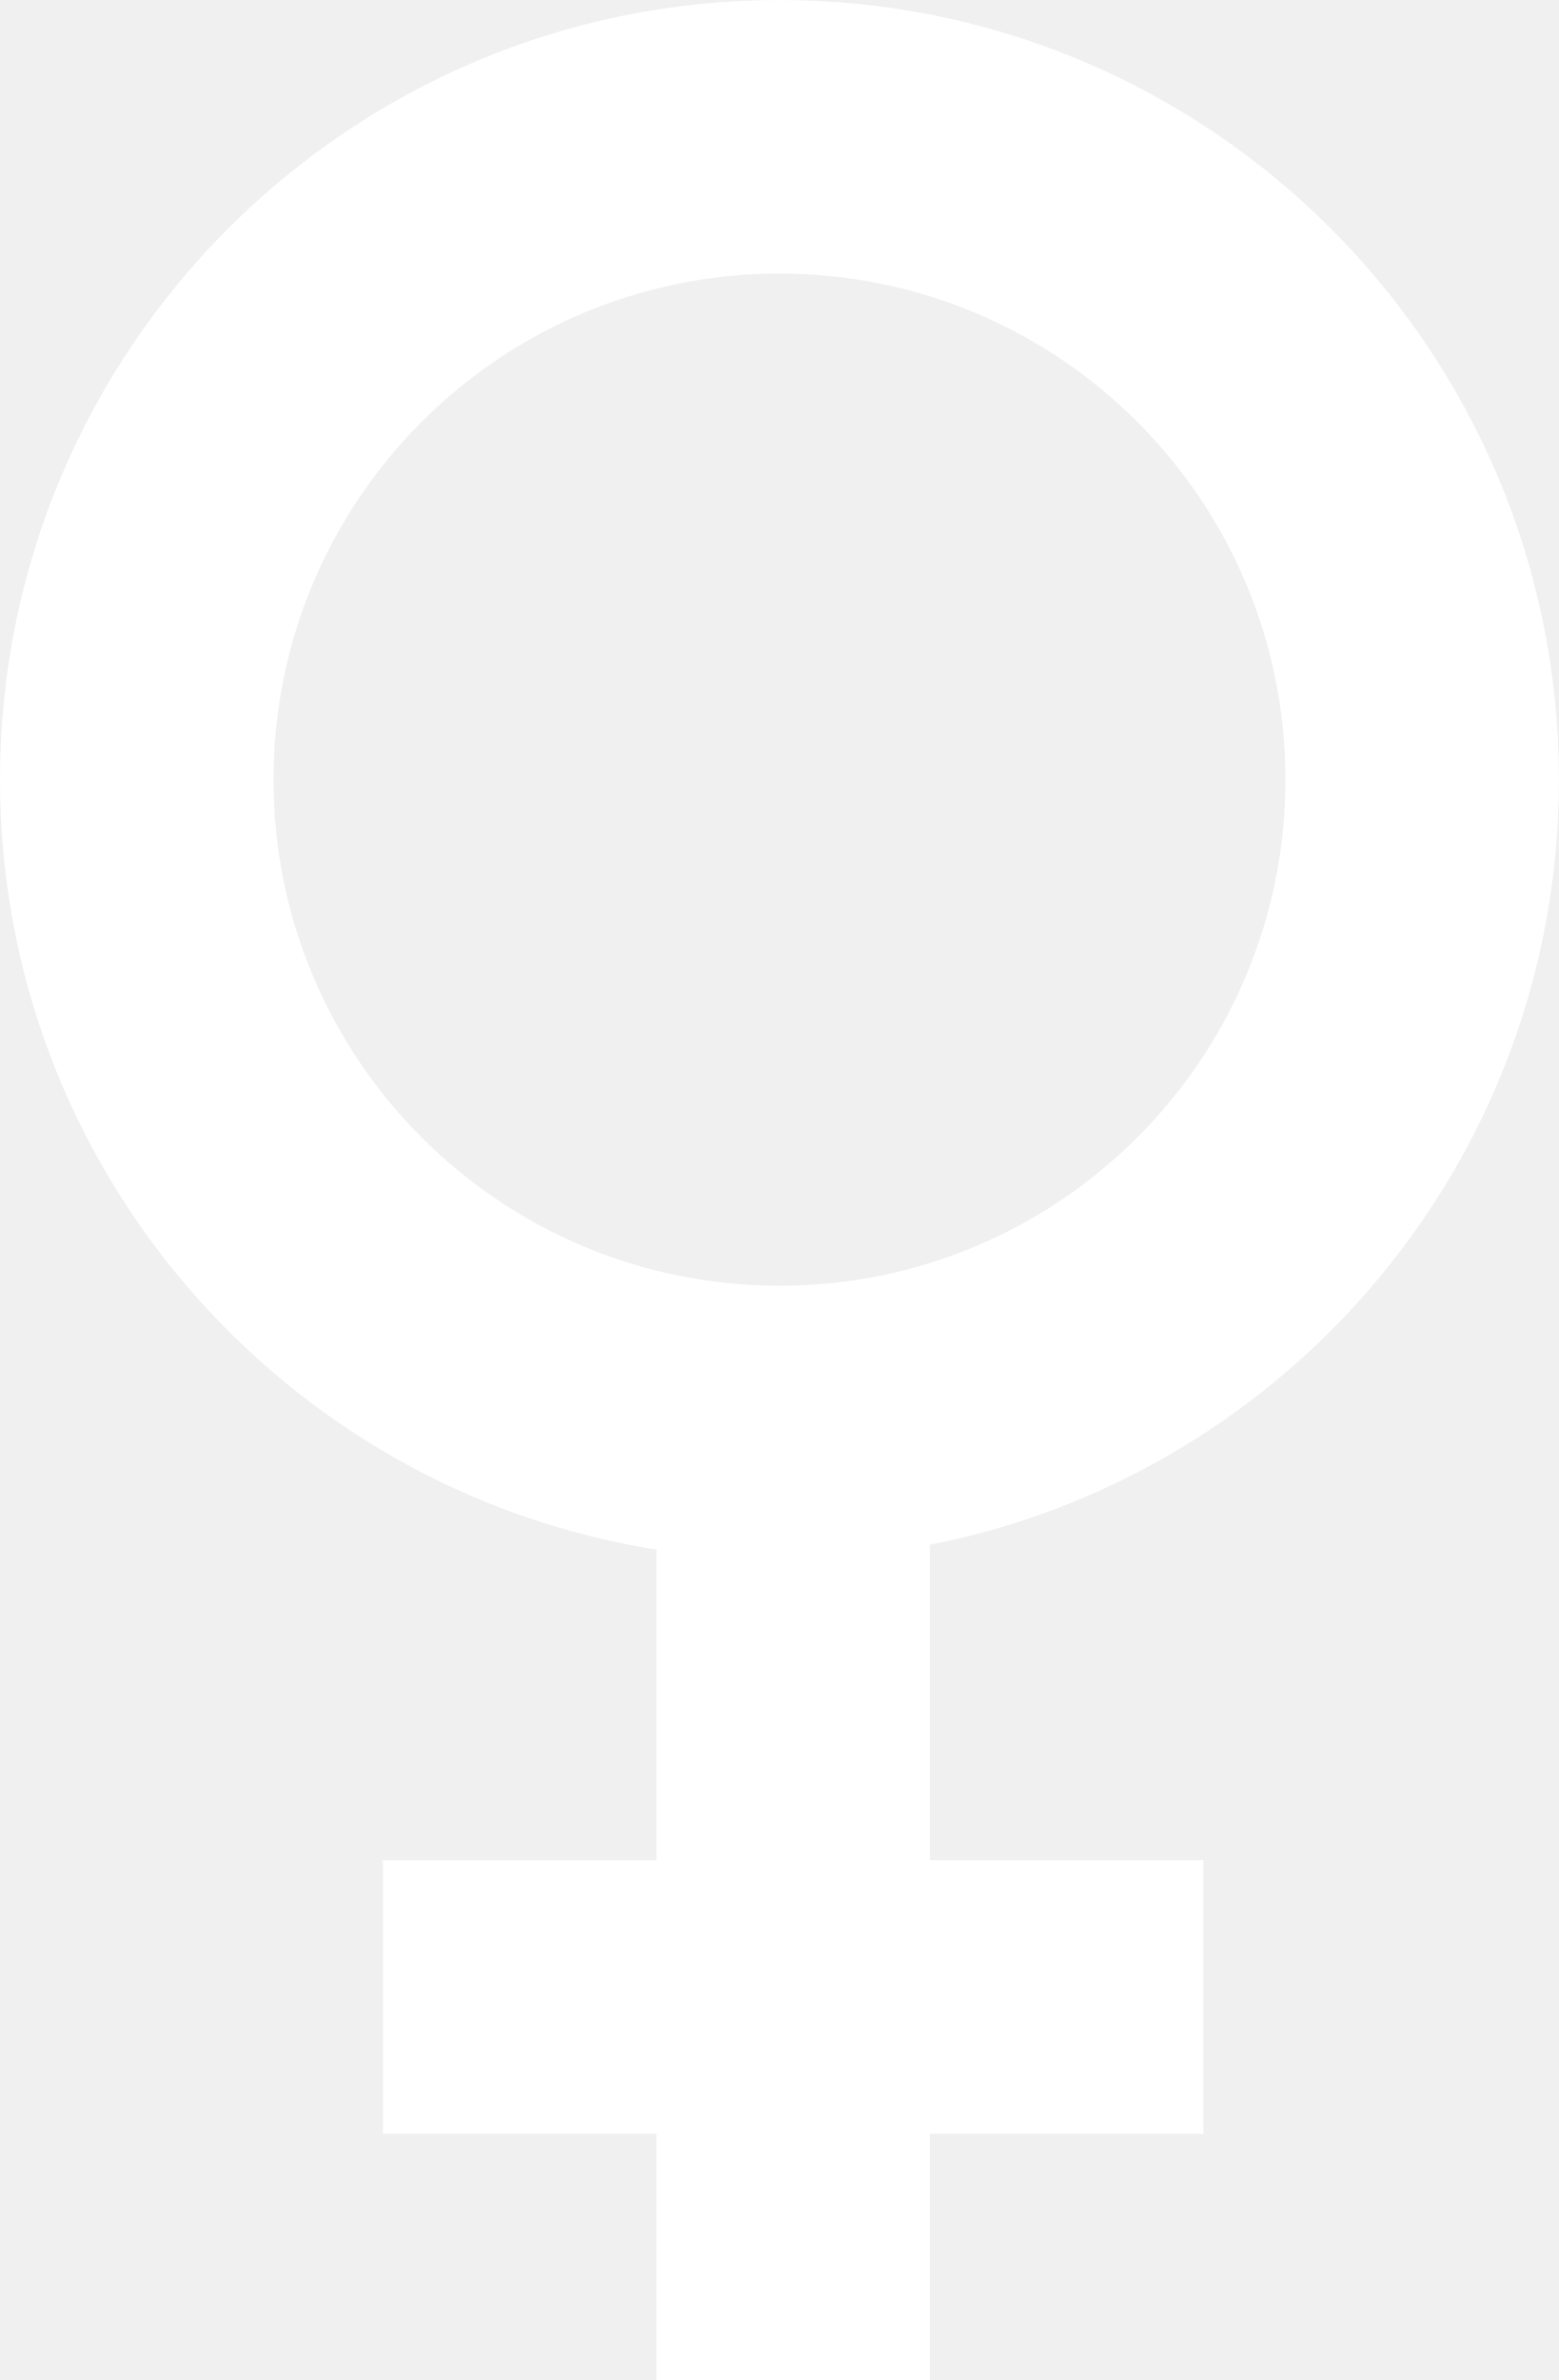
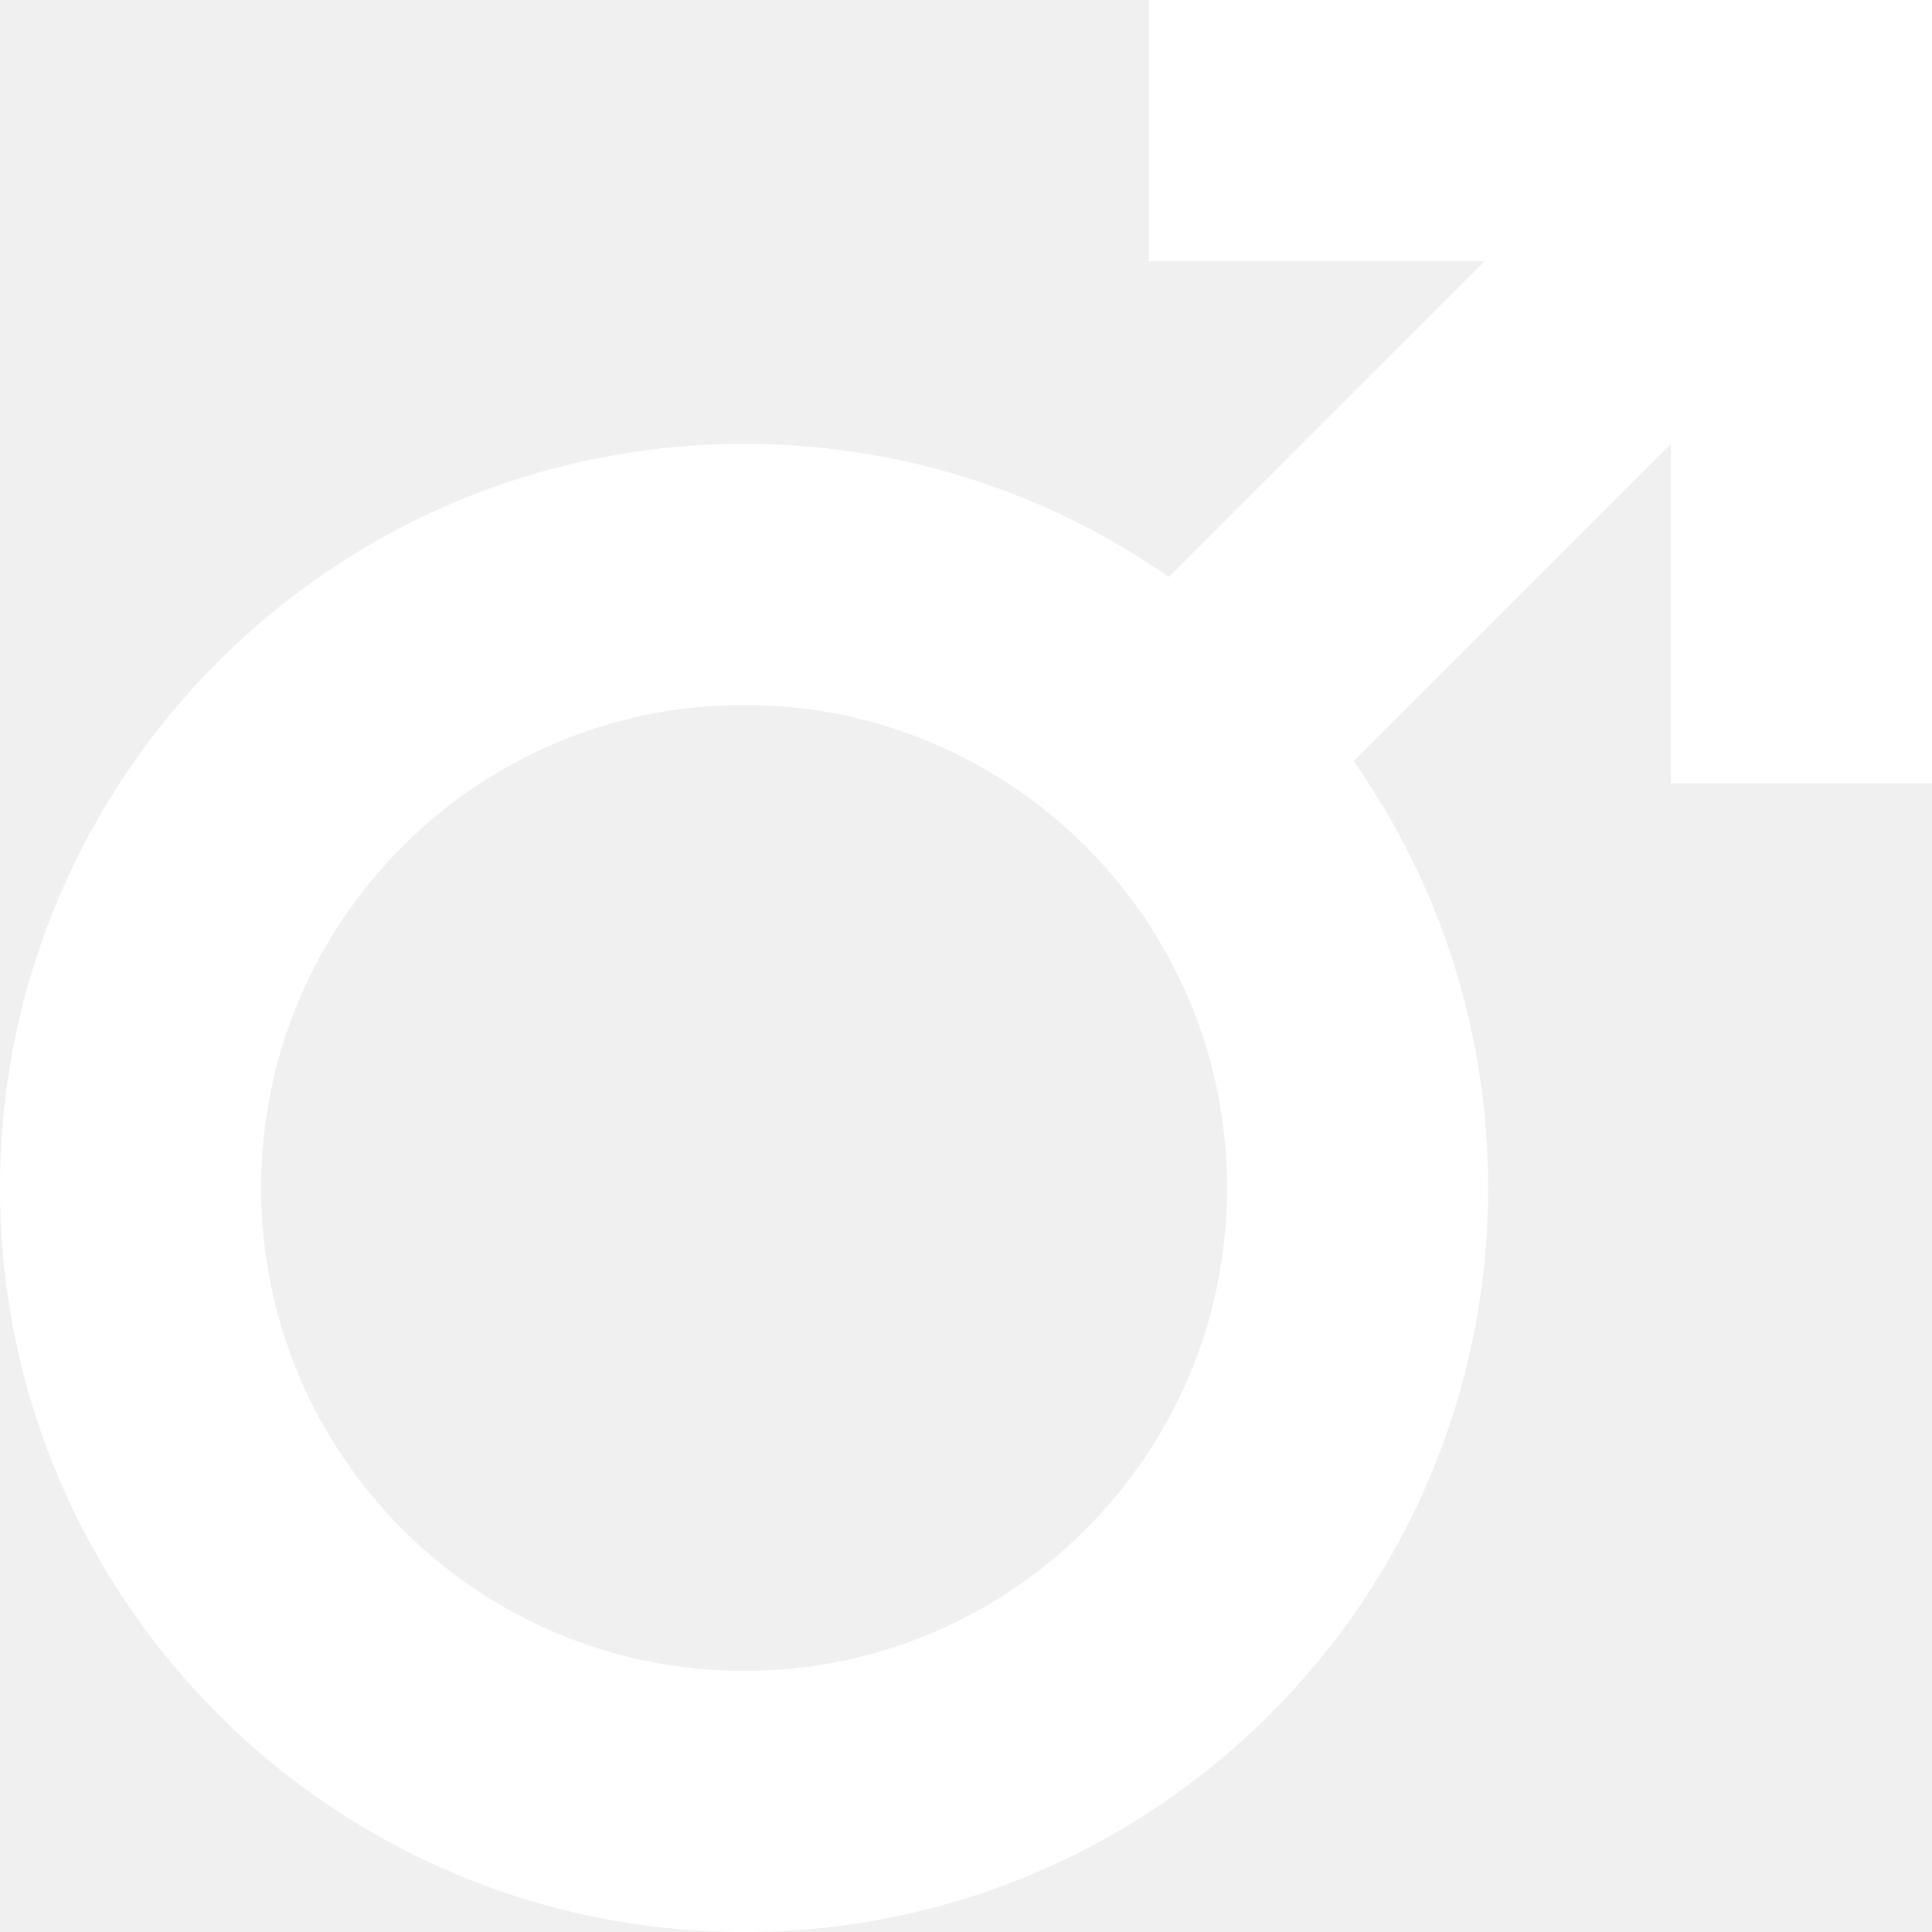
- <svg xmlns="http://www.w3.org/2000/svg" width="57" height="87" viewBox="0 0 57 87" fill="none">
-   <path d="M28.5 0C44.24 0 57 12.76 57 28.5C57 42.358 47.108 53.904 34 56.467V68H44V78H34V87H24V78H14V68H24V56.645C10.398 54.487 0 42.709 0 28.5C0 12.76 12.76 0 28.5 0ZM28.5 10C18.283 10 10 18.283 10 28.5C10 38.717 18.283 47 28.5 47C38.717 47 47 38.717 47 28.5C47 18.283 38.717 10 28.5 10Z" fill="white" />
+ <svg xmlns="http://www.w3.org/2000/svg" width="74" height="74" viewBox="0 0 74 74" fill="none">
+   <path d="M74 0V30H64V17.012L51.852 29.16C55.095 33.787 57 39.421 57 45.5C57 61.24 44.24 74 28.5 74C12.76 74 0 61.24 0 45.5C0 29.76 12.76 17 28.5 17C34.549 17 40.156 18.886 44.77 22.1L56.869 10H44V0H74ZM28.5 27C18.283 27 10 35.283 10 45.5C10 55.717 18.283 64 28.5 64C38.717 64 47 55.717 47 45.5C47 35.283 38.717 27 28.5 27Z" fill="white" />
</svg>
